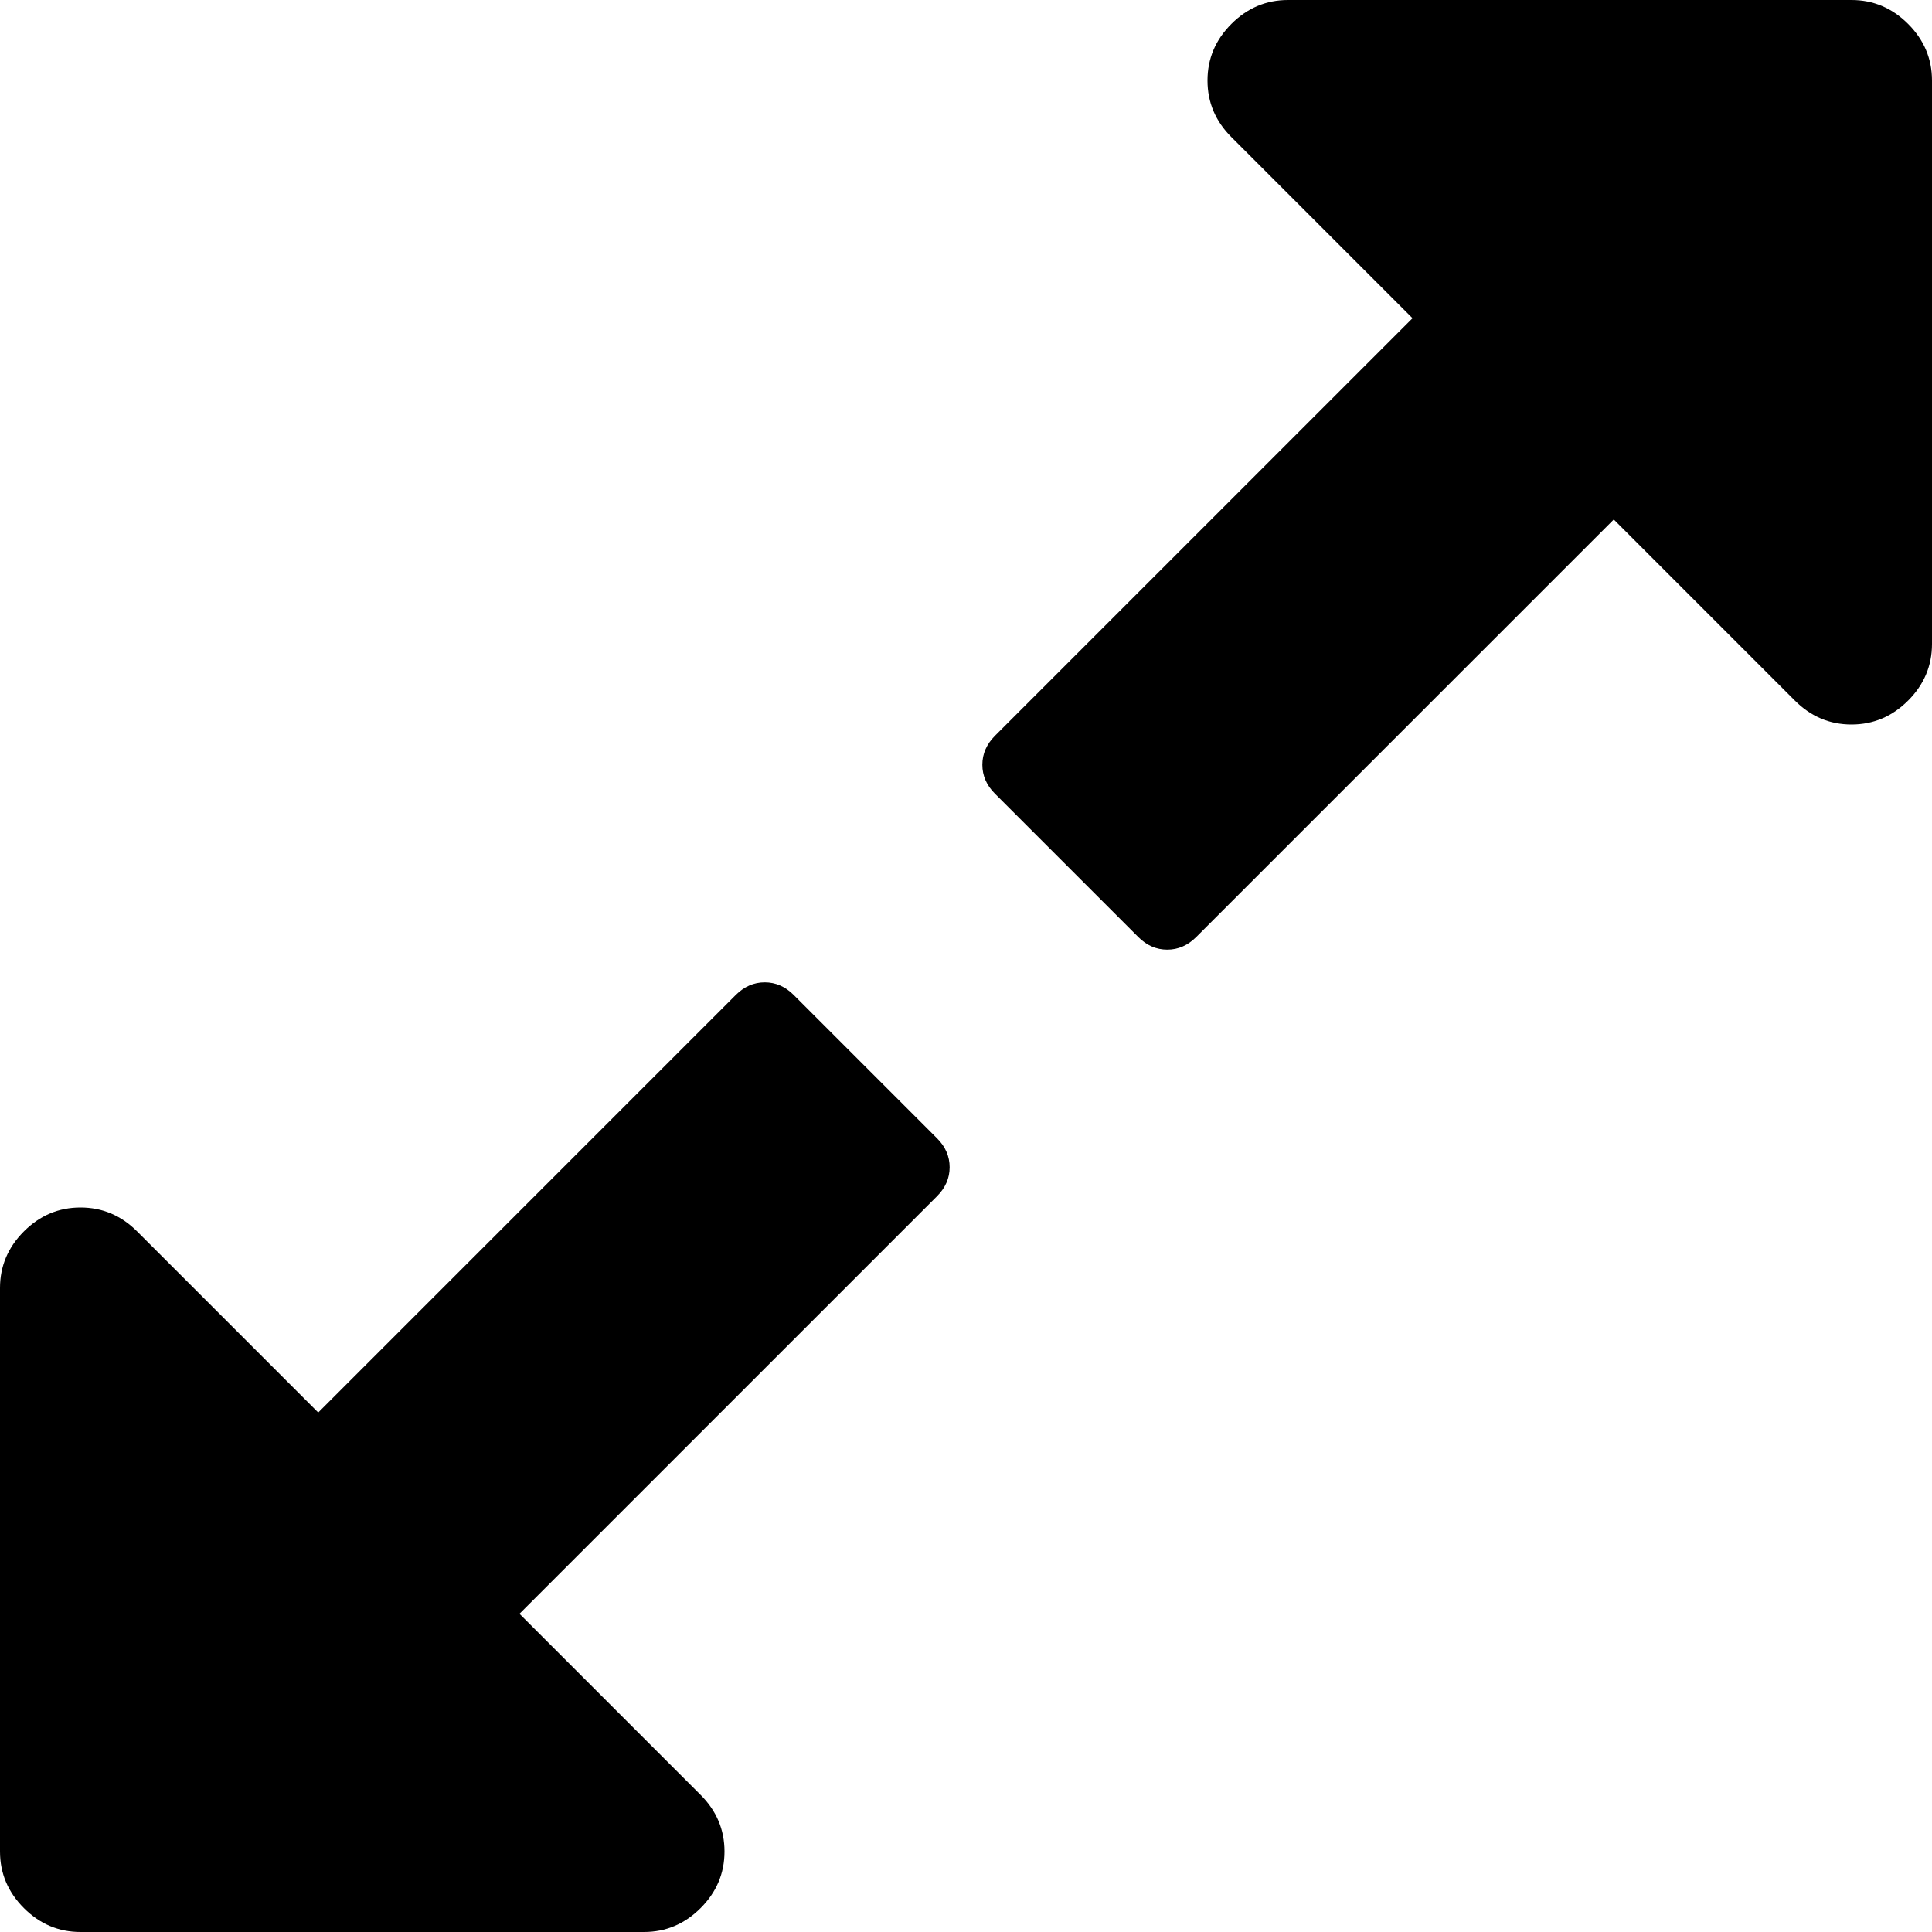
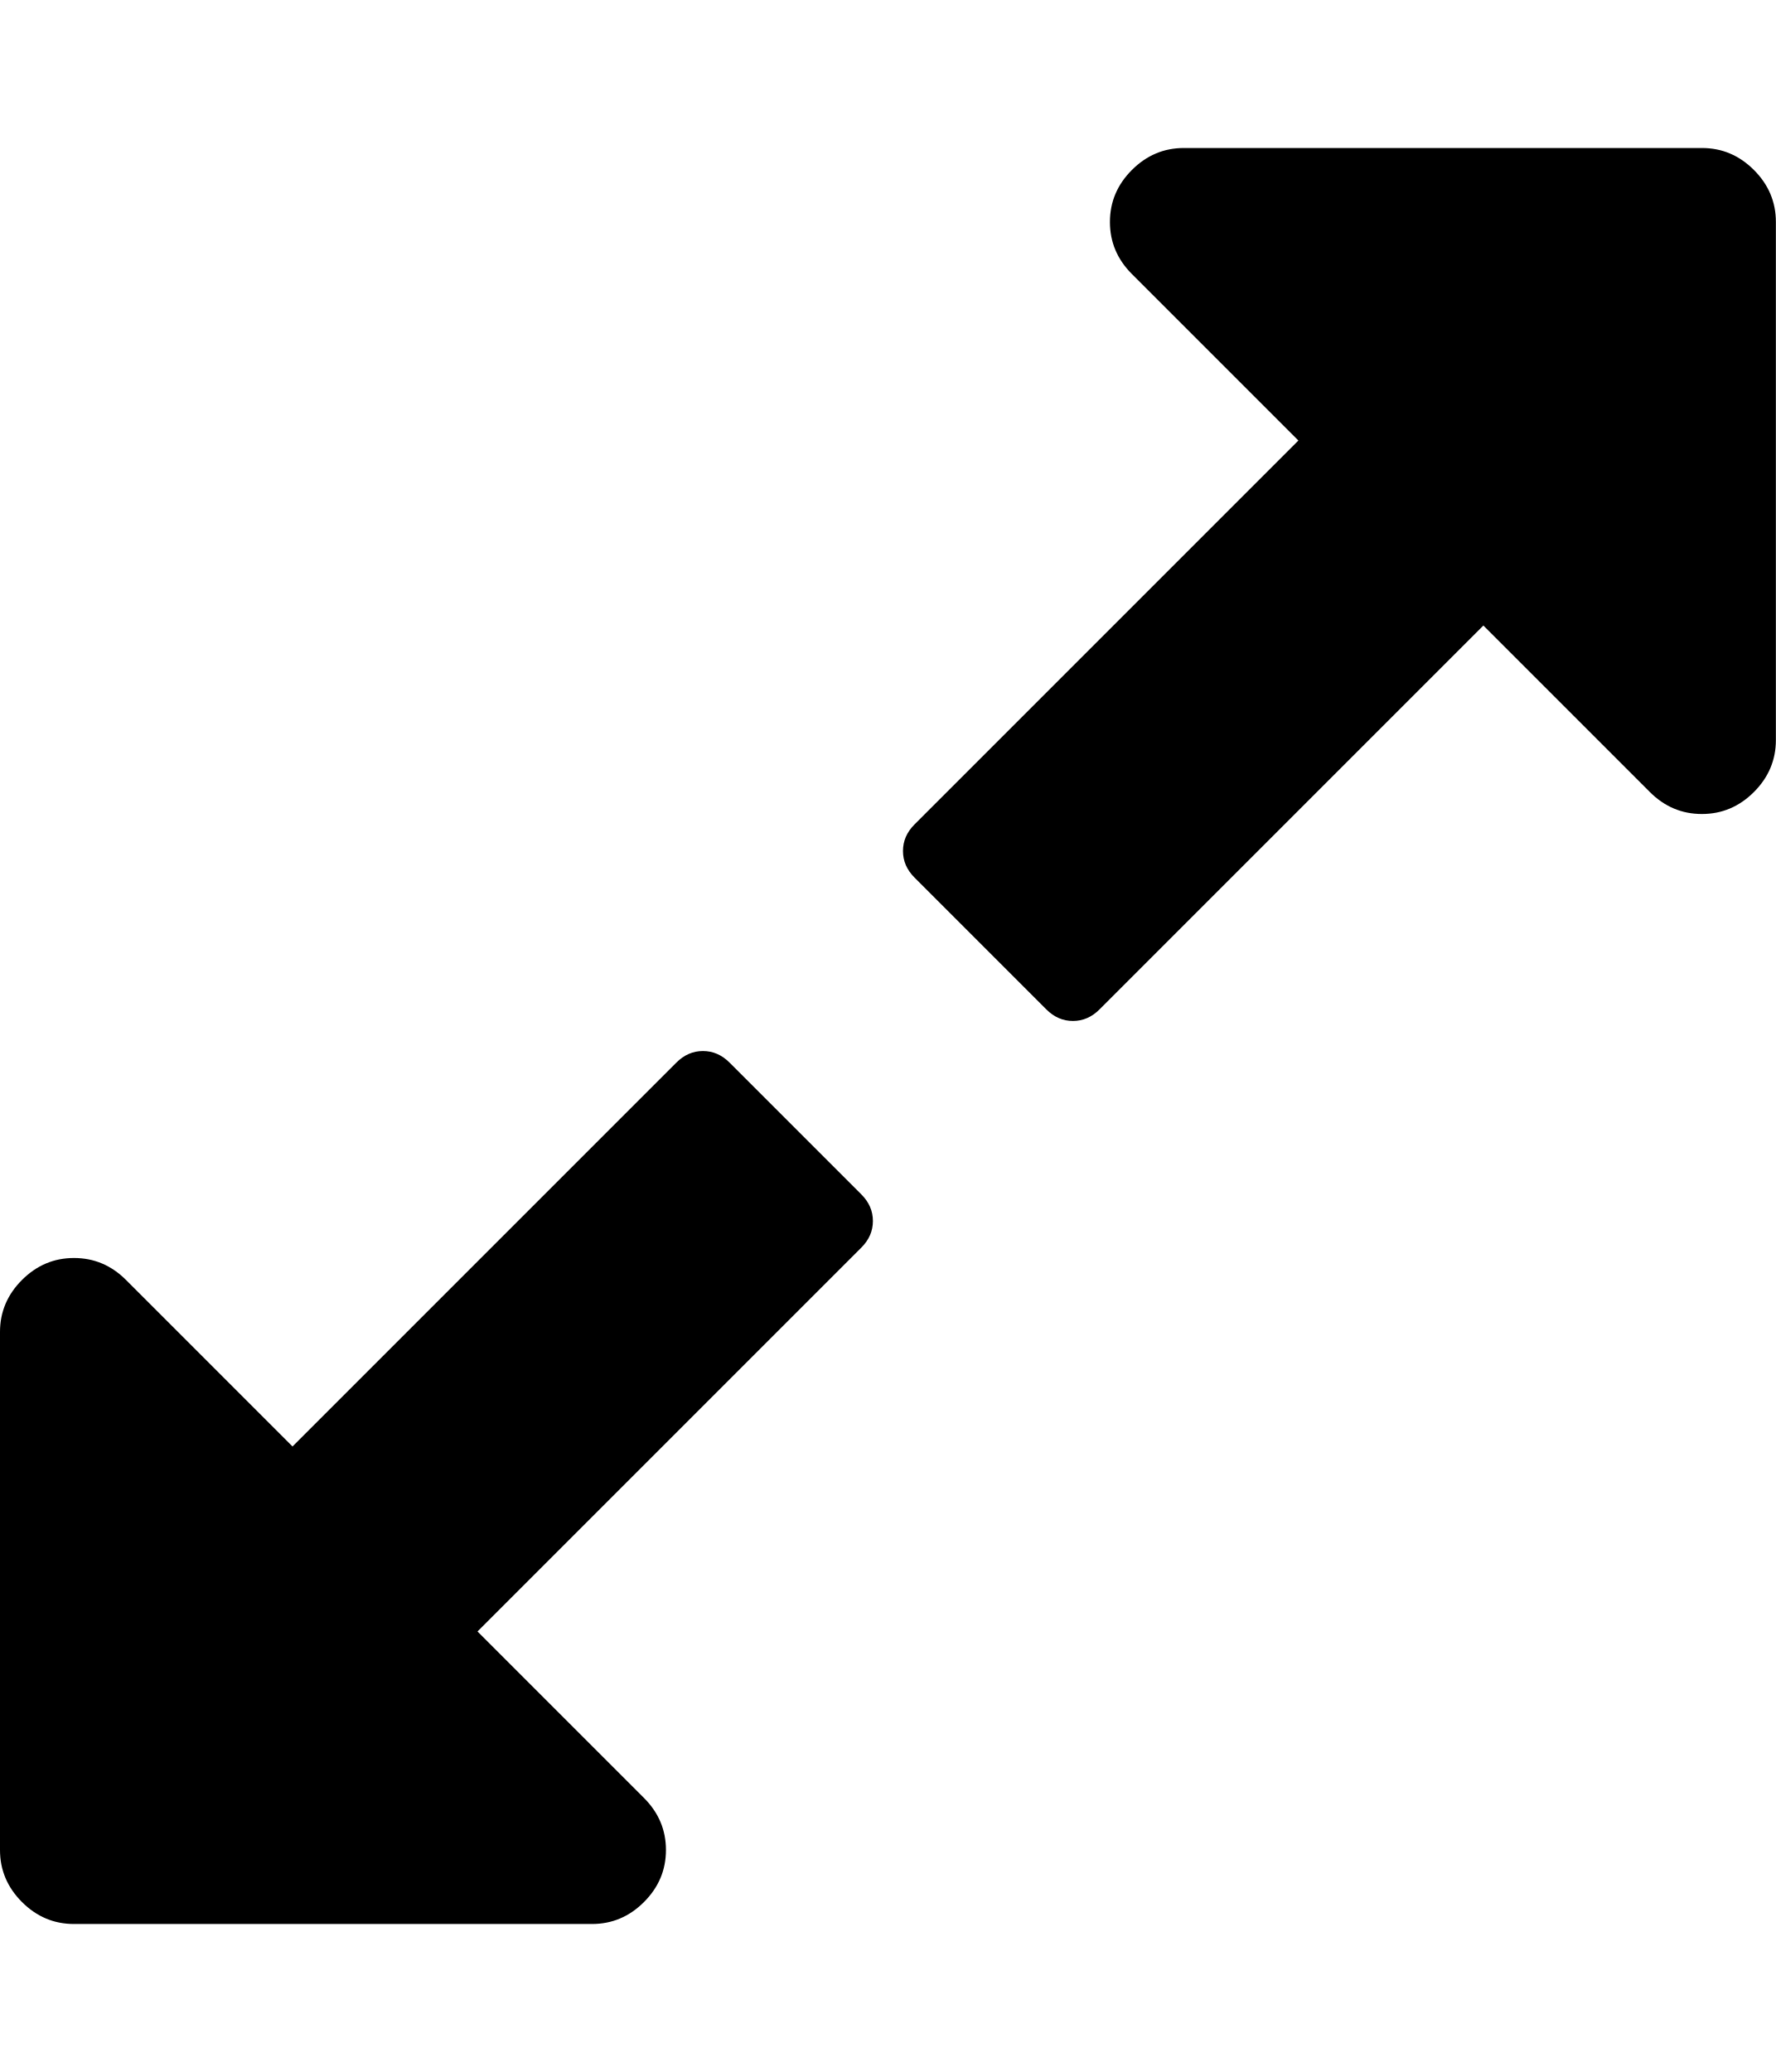
- <svg xmlns="http://www.w3.org/2000/svg" class="inline-svg--fa" data-icon="expand" viewBox="128 128 1536 1536">
-   <path fill="currentColor" d="M883 1056q0 13-10 23l-332 332 144 144q19 19 19 45t-19 45-45 19H192q-26 0-45-19t-19-45v-448q0-26 19-45t45-19 45 19l144 144 332-332q10-10 23-10t23 10l114 114q10 10 10 23zm781-864v448q0 26-19 45t-45 19-45-19l-144-144-332 332q-10 10-23 10t-23-10L919 759q-10-10-10-23t10-23l332-332-144-144q-19-19-19-45t19-45 45-19h448q26 0 45 19t19 45z" />
+ <svg xmlns="http://www.w3.org/2000/svg" class="inline-svg--fa" viewBox="0 0 1536 1792">
+   <path fill="currentColor" d="M755 1056q0 13-10 23l-332 332 144 144q19 19 19 45t-19 45-45 19H64q-26 0-45-19t-19-45v-448q0-26 19-45t45-19 45 19l144 144 332-332q10-10 23-10t23 10l114 114q10 10 10 23zm781-864v448q0 26-19 45t-45 19-45-19l-144-144-332 332q-10 10-23 10t-23-10L791 759q-10-10-10-23t10-23l332-332-144-144q-19-19-19-45t19-45 45-19h448q26 0 45 19t19 45z" />
</svg>
